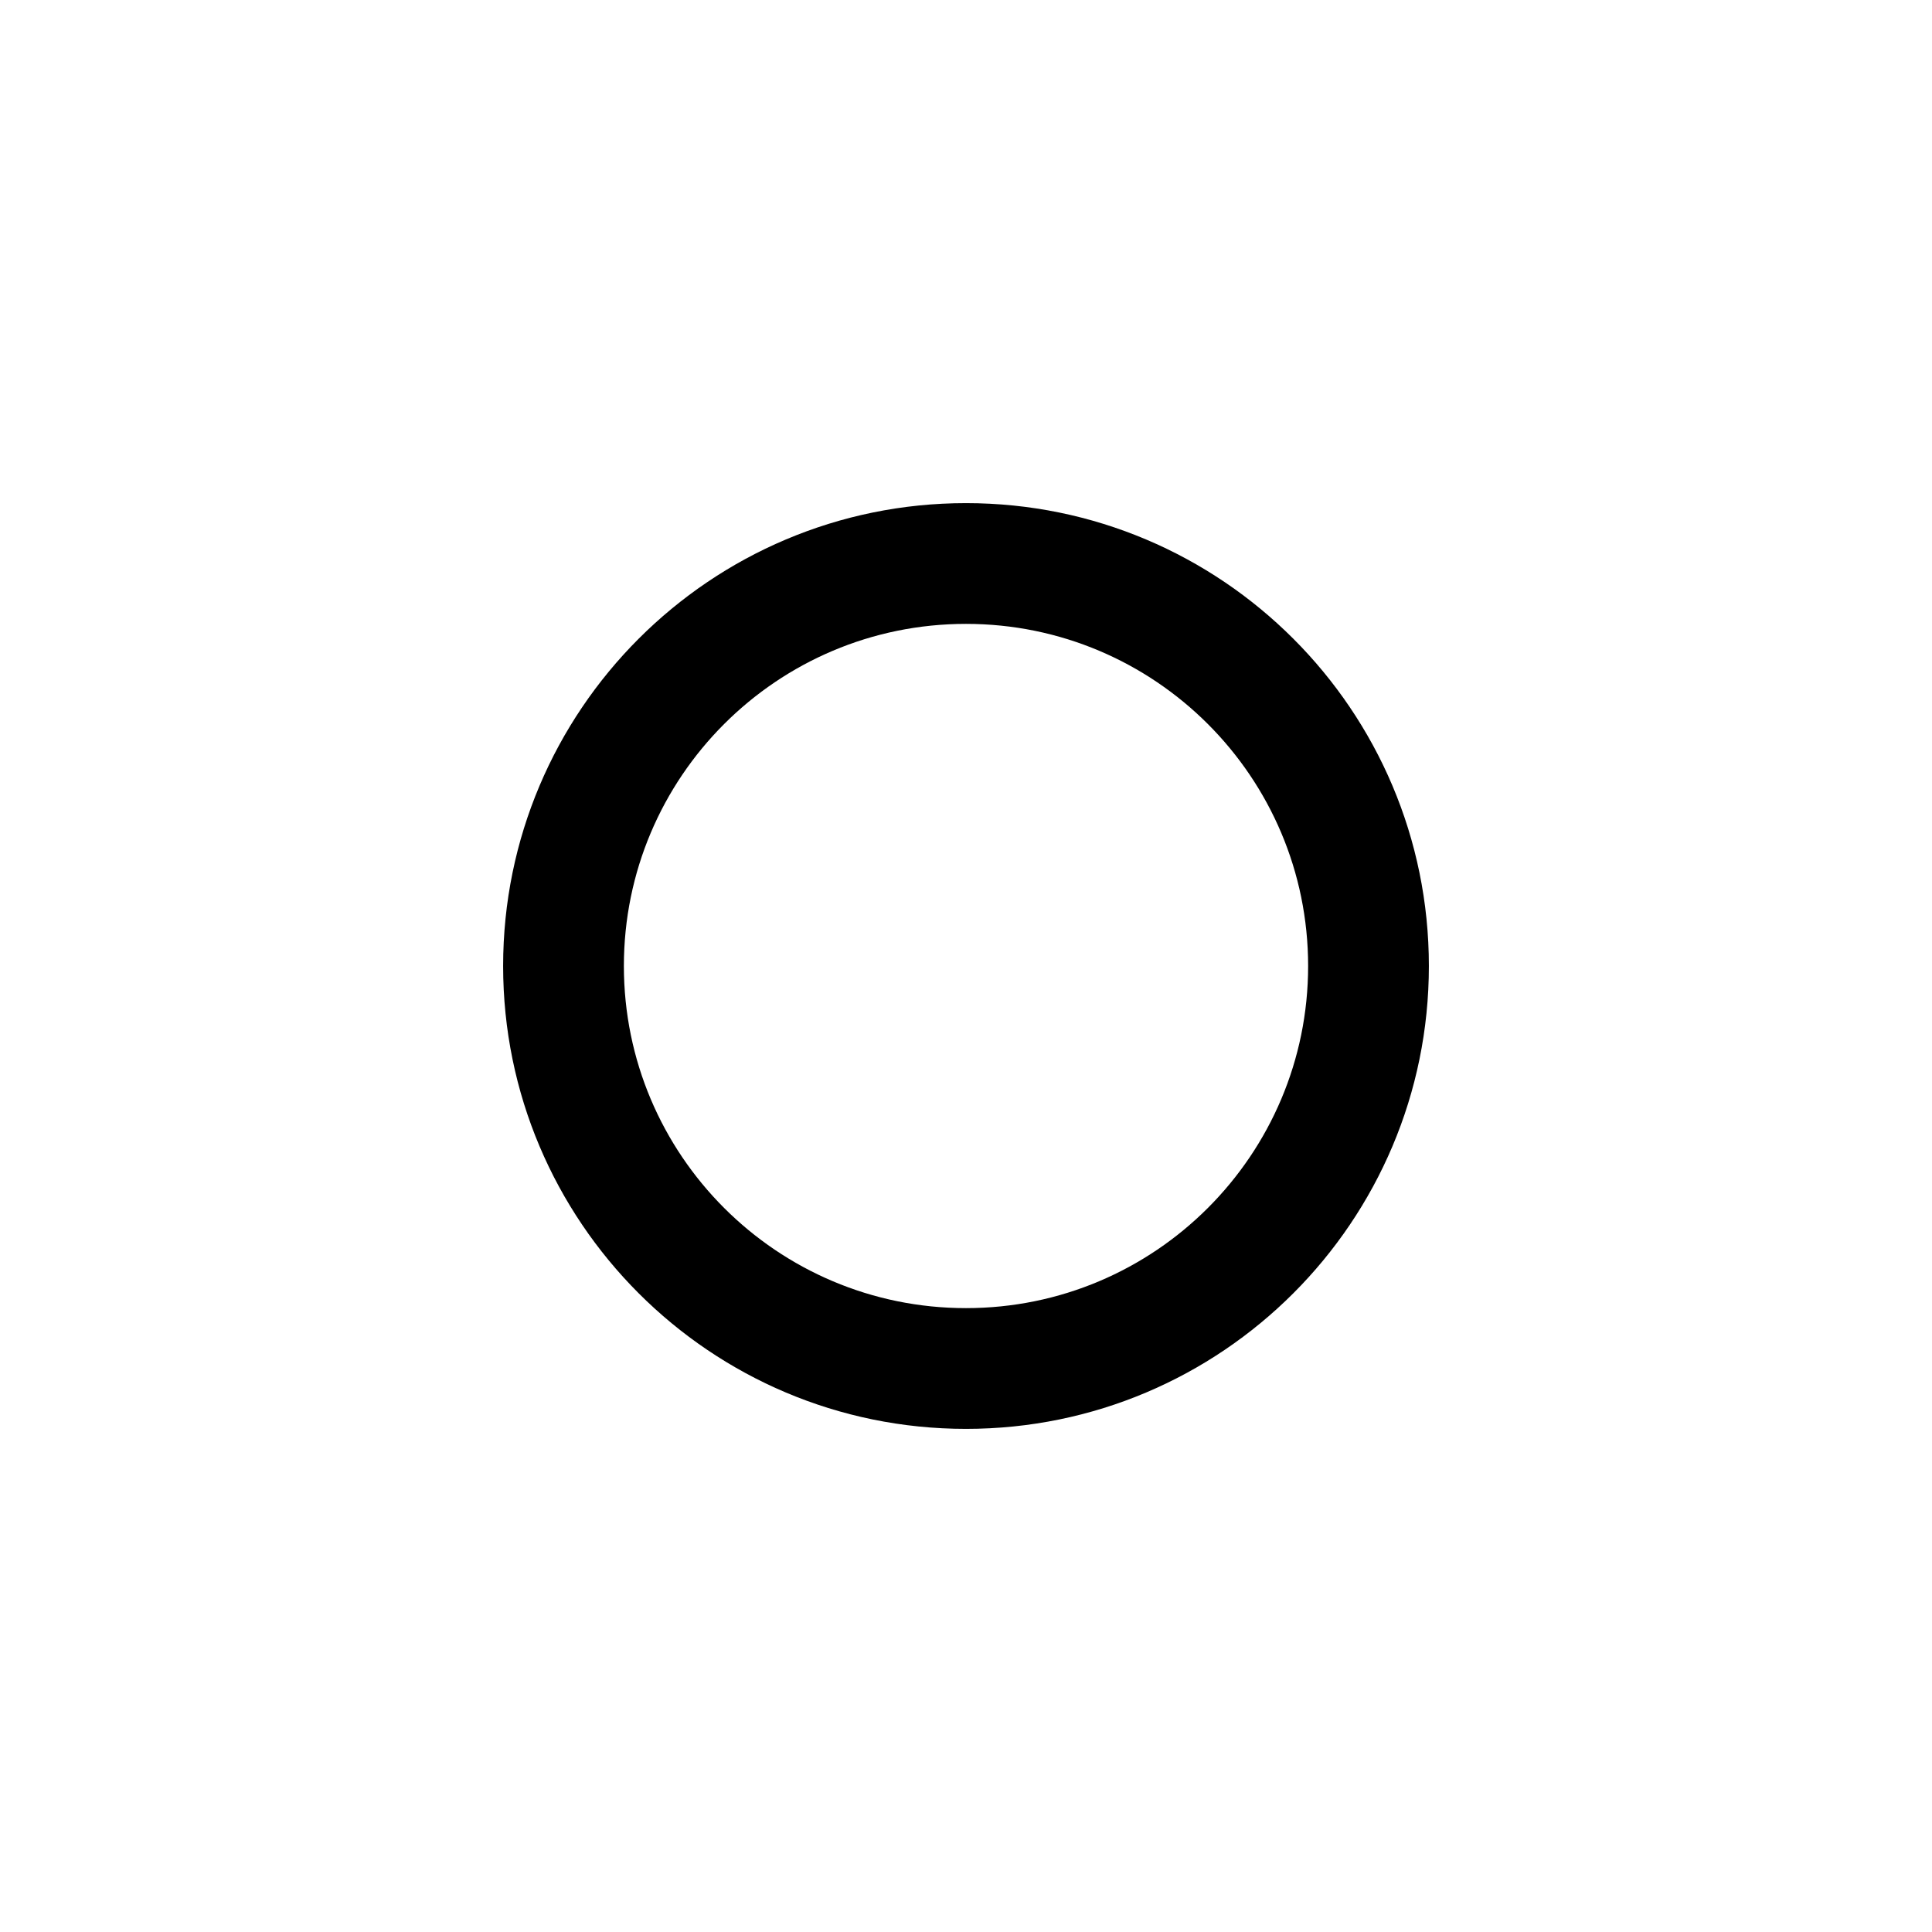
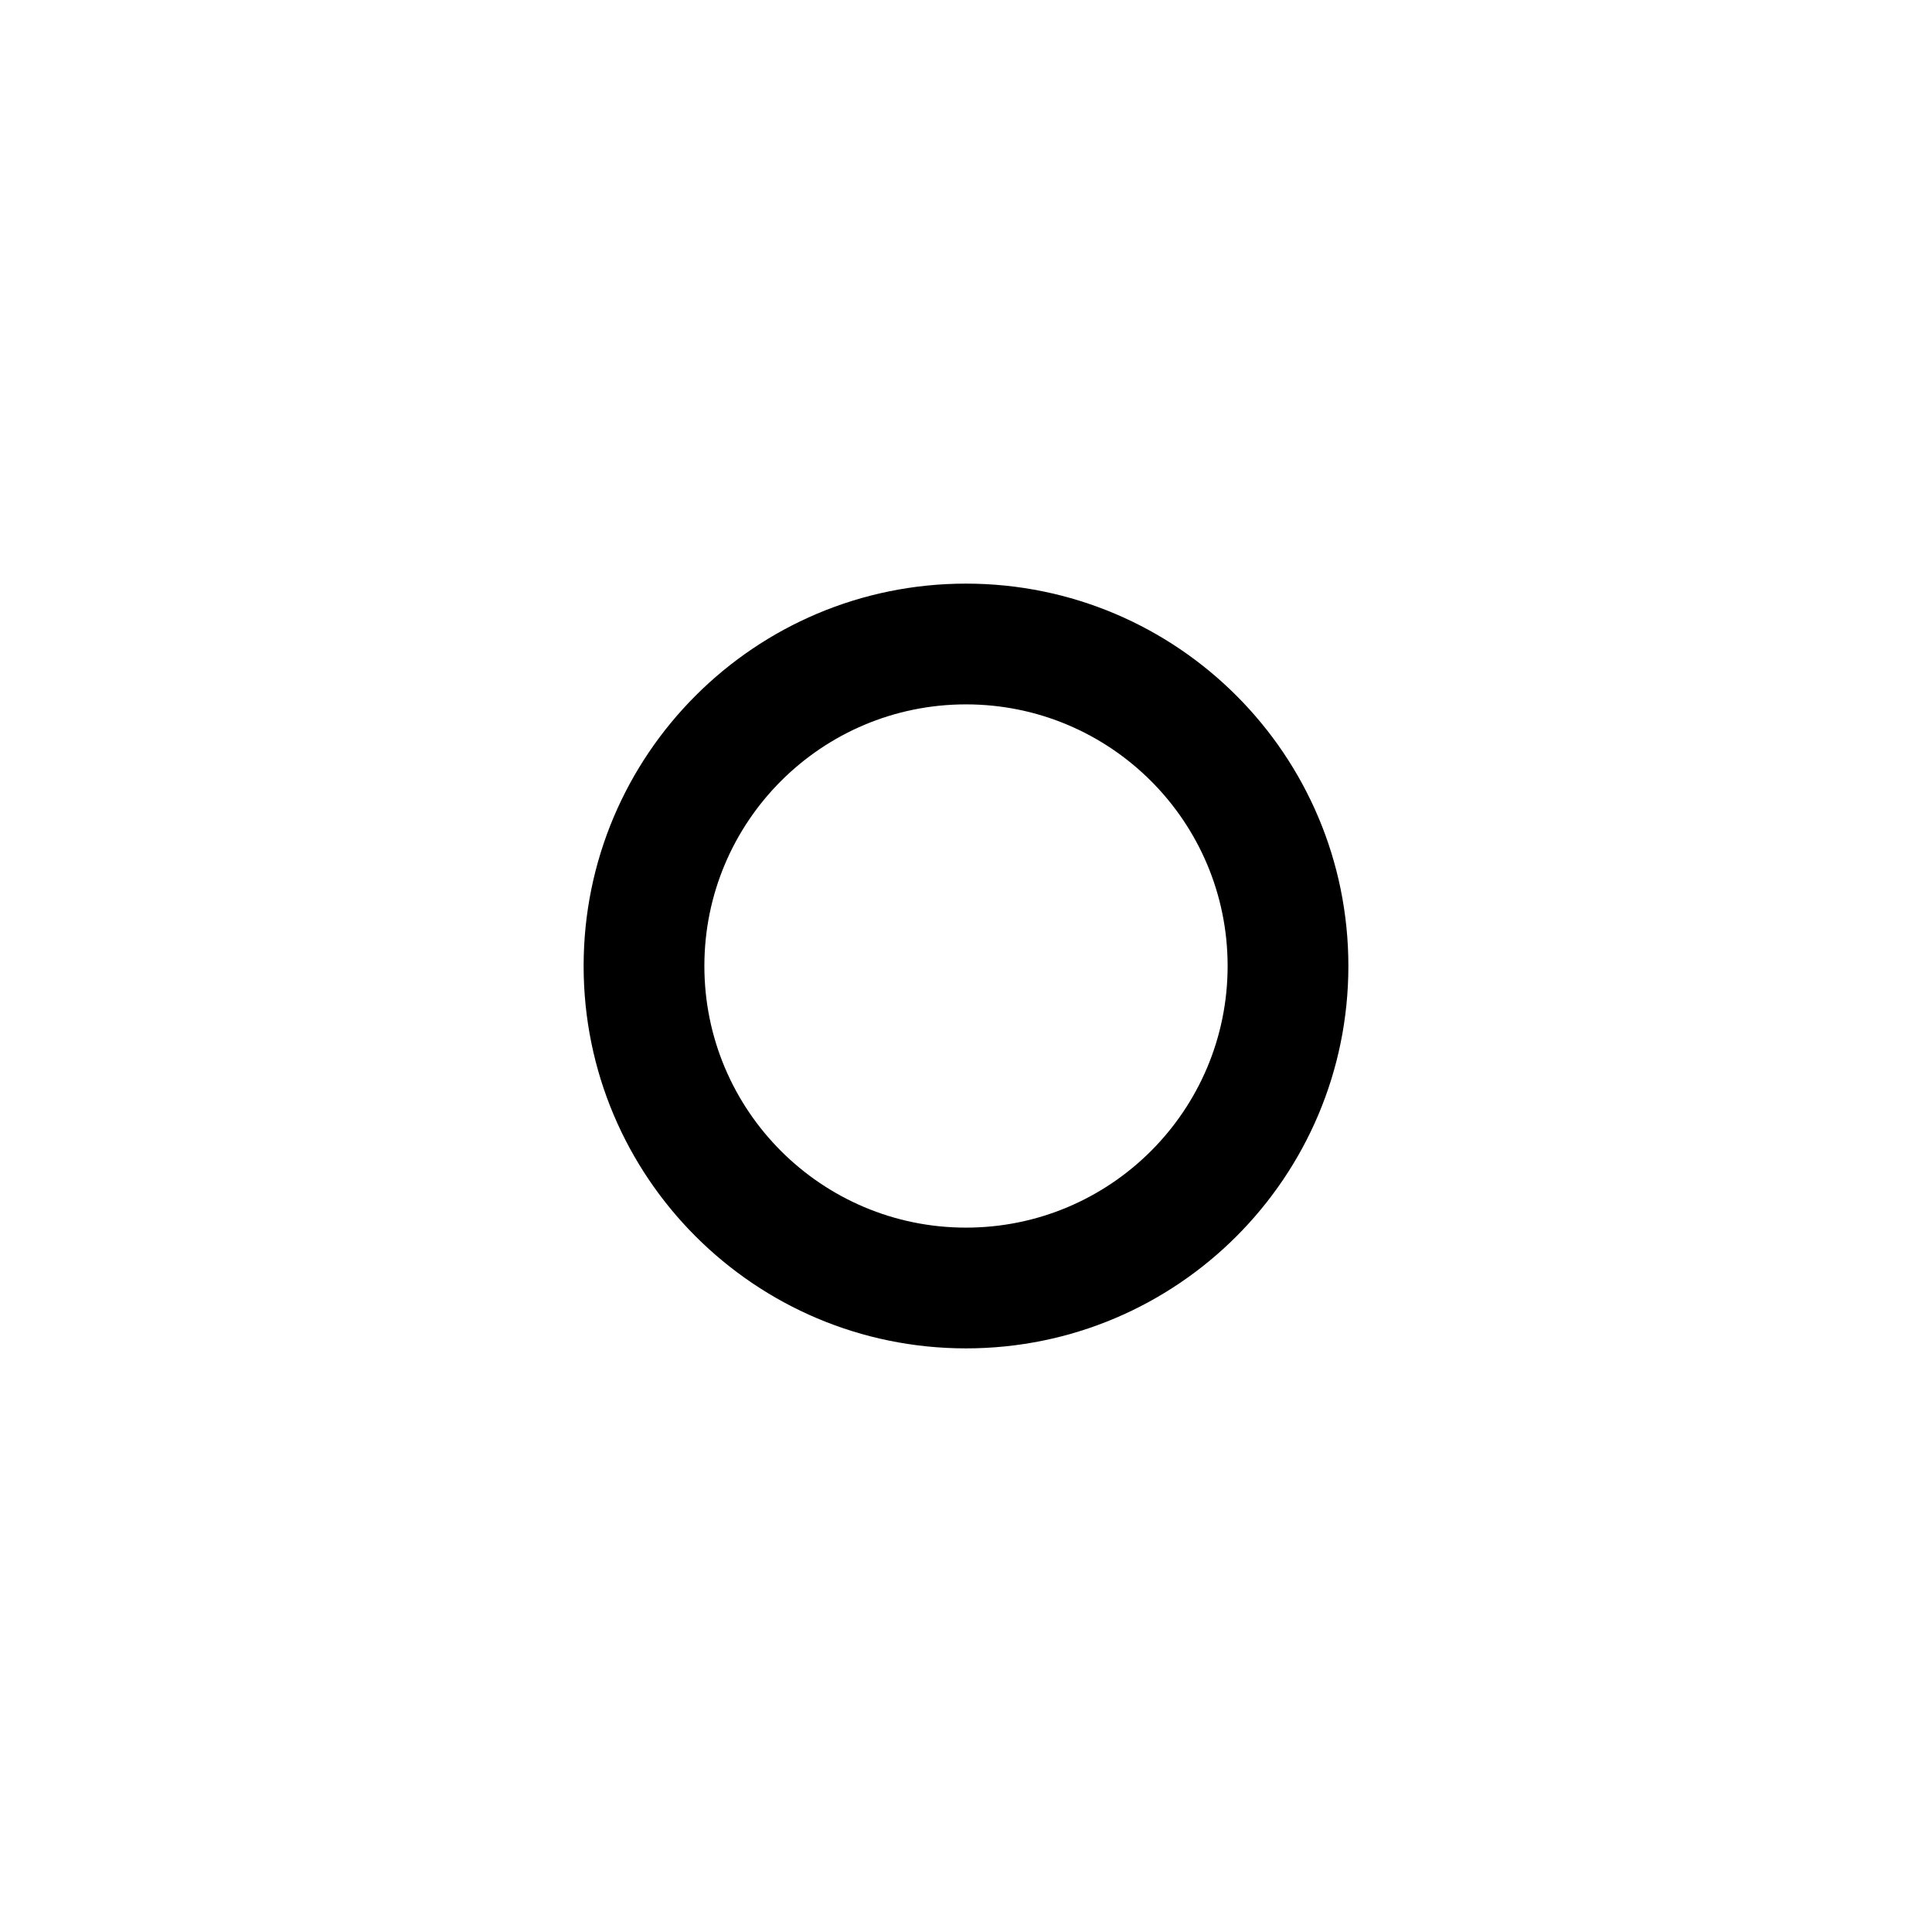
<svg xmlns="http://www.w3.org/2000/svg" viewBox="0 0 24 24">
-   <path fill-rule="evenodd" clip-rule="evenodd" d="M12 7.75a4.25 4.25 0 1 0 0 8.5 4.25 4.25 0 0 0 0-8.5ZM6.25 12a5.75 5.75 0 1 1 11.5 0 5.75 5.75 0 0 1-11.5 0Z" />
+   <path fill-rule="evenodd" clip-rule="evenodd" d="M12 8.75a3.25 3.25 0 1 0 0 6.5 3.25 3.25 0 0 0 0-6.5ZM7.25 12a4.75 4.75 0 1 1 9.5 0 4.75 4.75 0 0 1-9.5 0Z" />
</svg>
